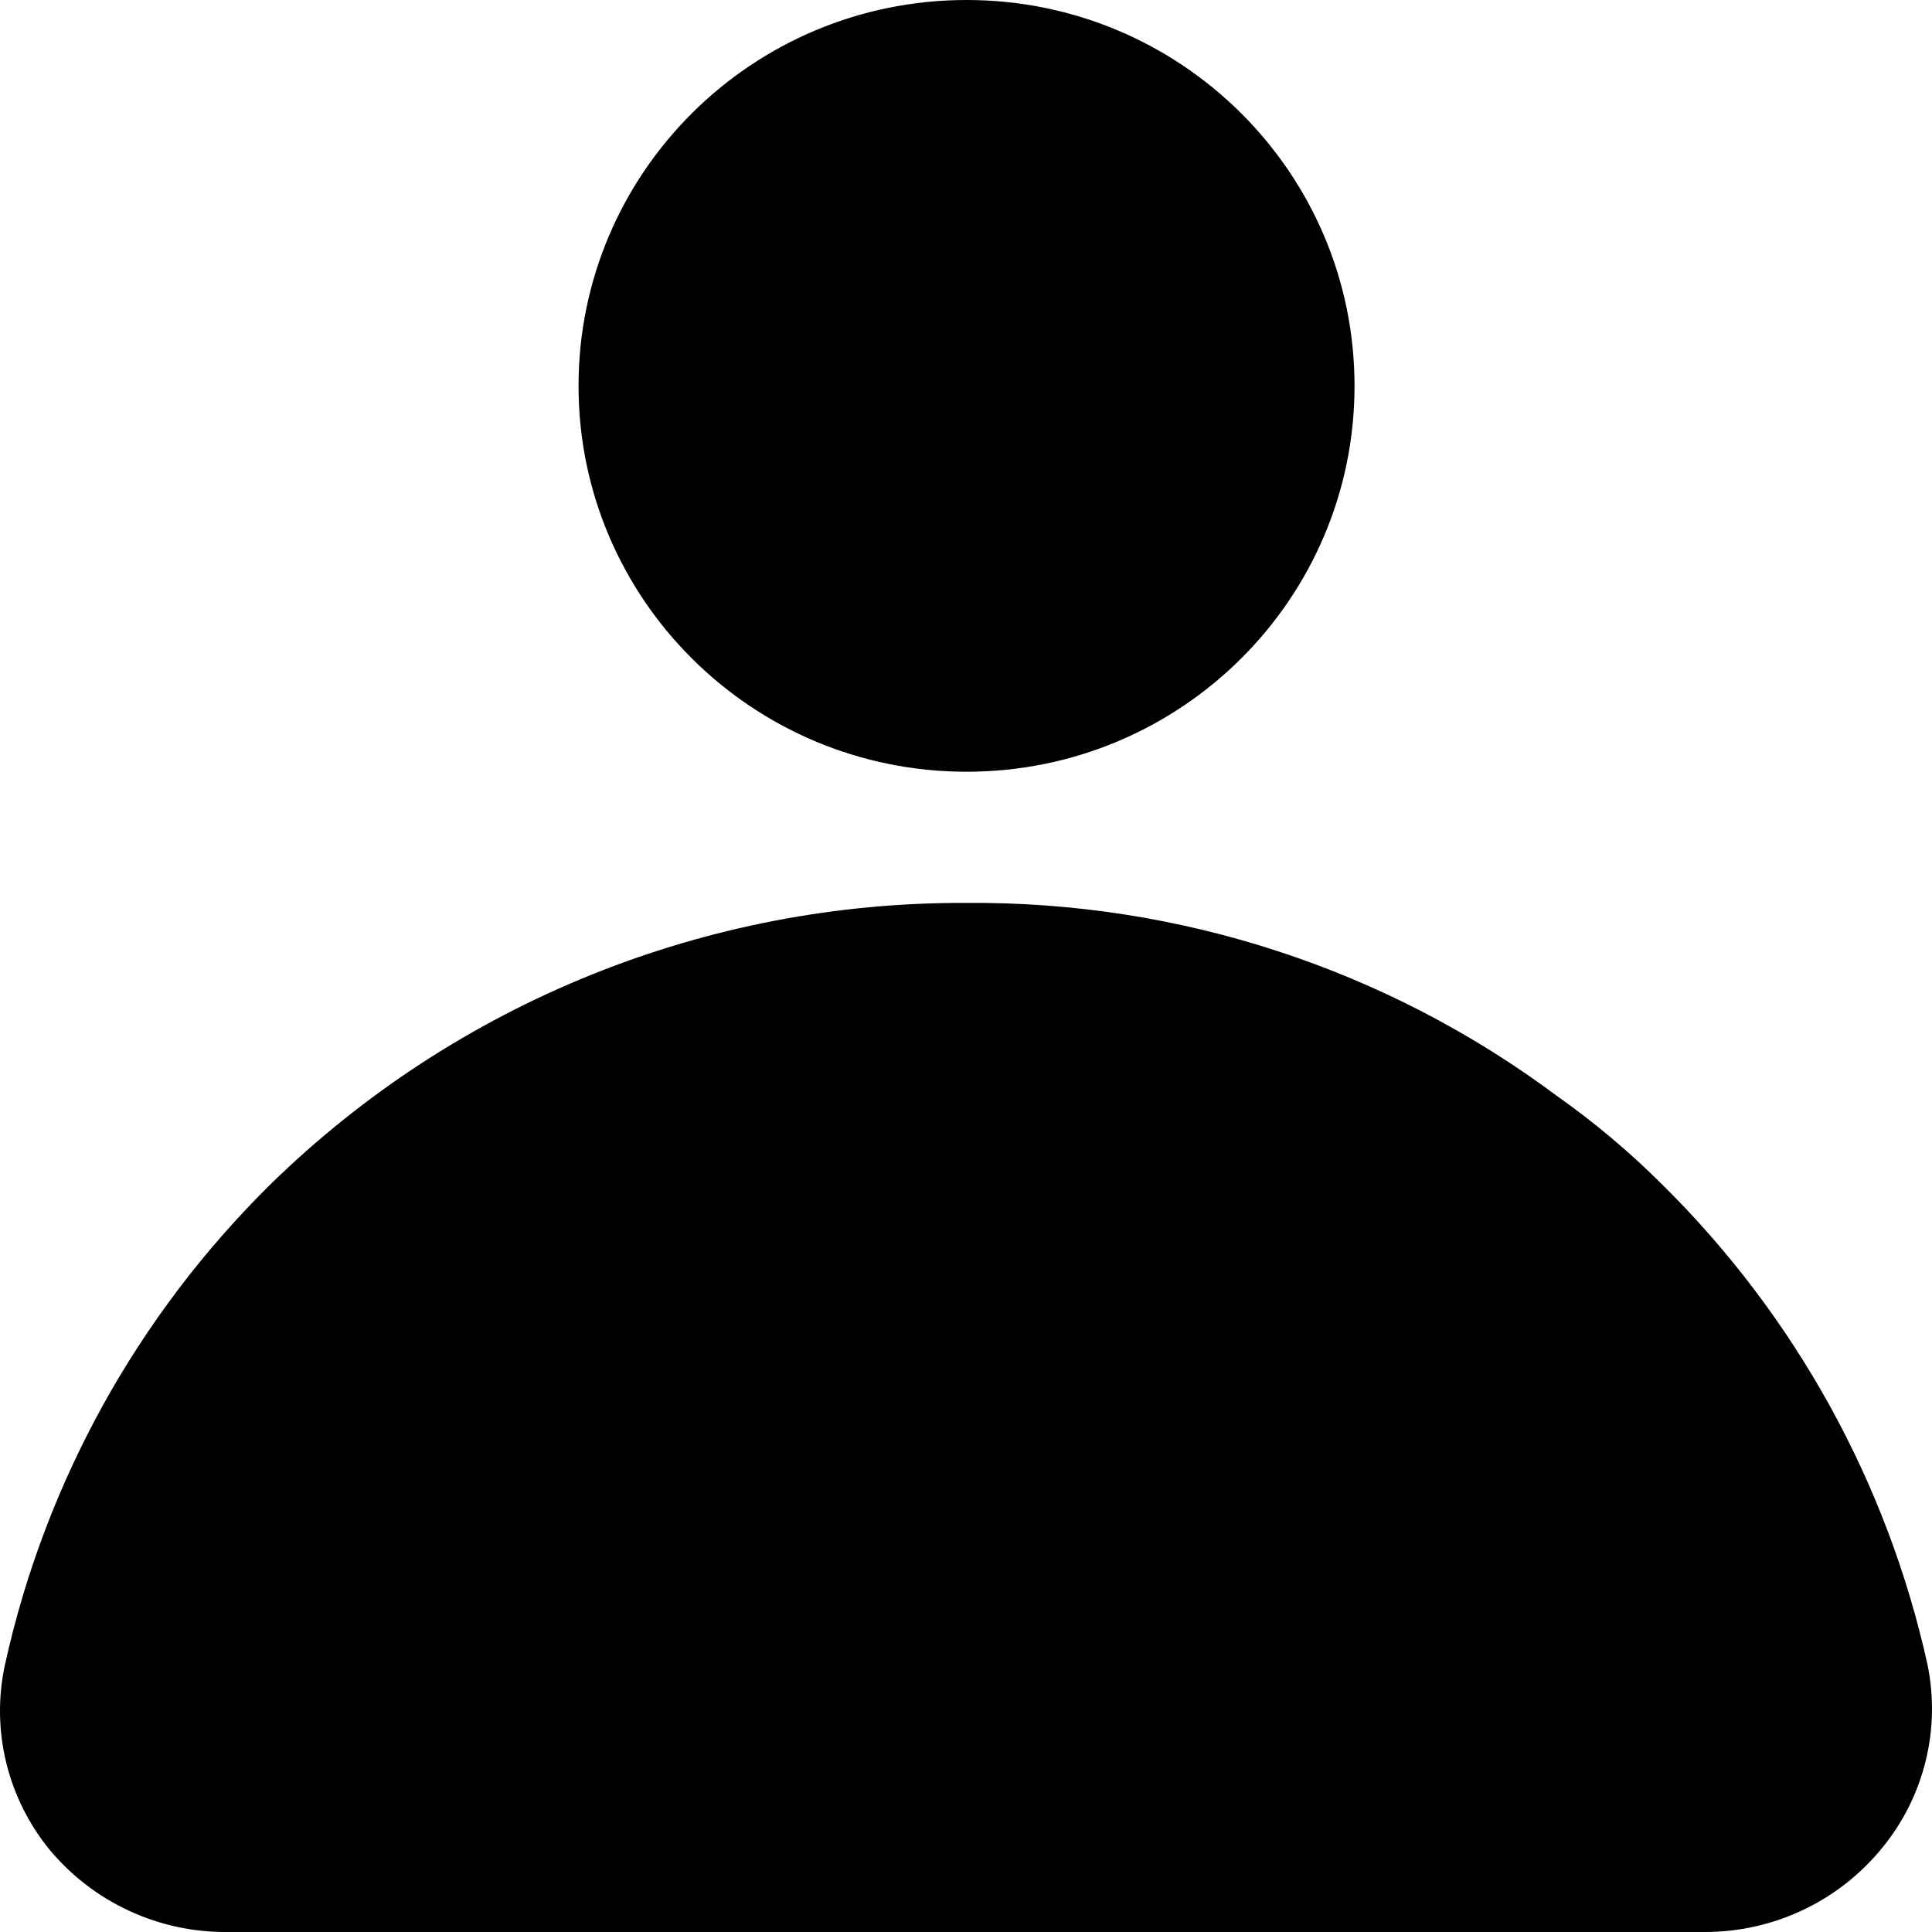
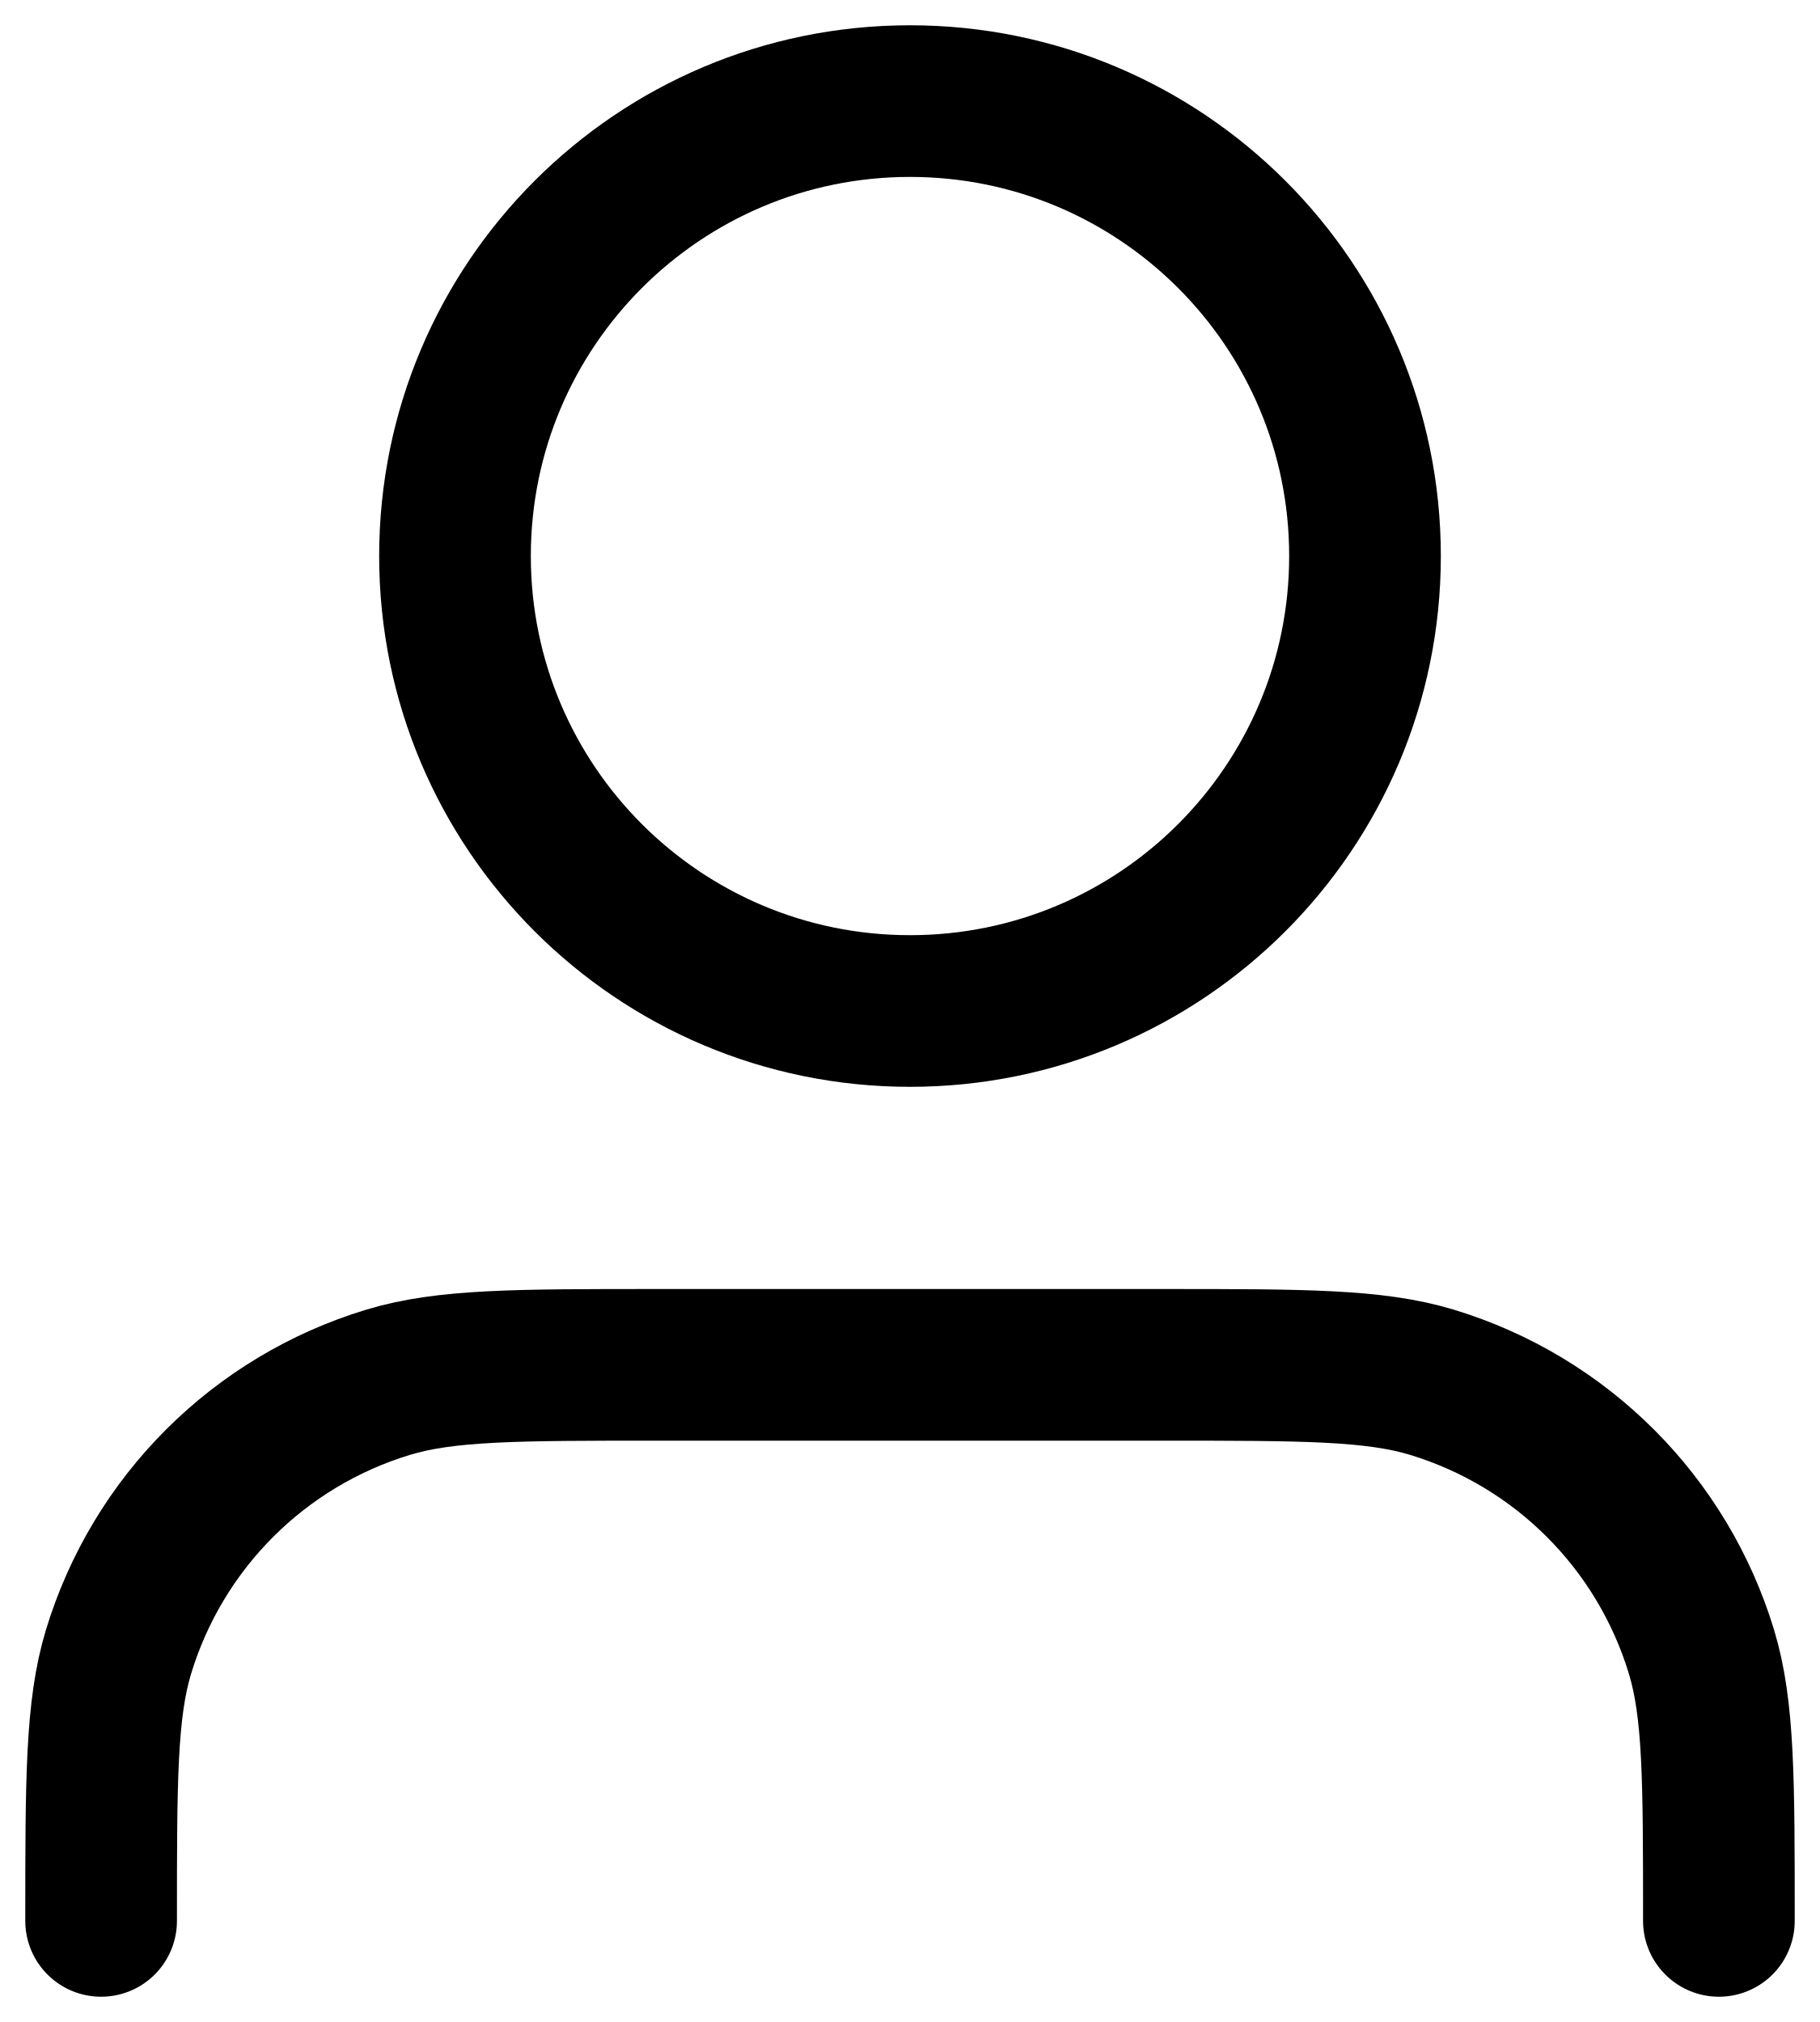
- <svg xmlns="http://www.w3.org/2000/svg" width="20" height="20" viewBox="0 0 20 20" fill="none">
-   <path d="M10.006 7.989C12.224 7.989 14.022 6.201 14.022 3.995C14.022 1.788 12.224 0 10.006 0C7.787 0 5.989 1.788 5.989 3.995C5.989 6.201 7.787 7.989 10.006 7.989Z" fill="black" />
-   <path d="M19.953 17.23C19.536 15.344 18.581 13.617 17.202 12.257C16.867 11.923 16.504 11.618 16.117 11.345C14.355 10.03 12.208 9.329 10.006 9.347C7.313 9.334 4.724 10.38 2.803 12.257C1.423 13.617 0.468 15.344 0.052 17.23C-0.021 17.564 -0.017 17.909 0.063 18.241C0.143 18.573 0.297 18.883 0.513 19.148C0.738 19.418 1.02 19.635 1.34 19.782C1.66 19.93 2.009 20.004 2.361 20H17.65C18.004 20 18.353 19.921 18.671 19.769C18.99 19.617 19.27 19.395 19.491 19.121C19.704 18.859 19.855 18.554 19.935 18.227C20.015 17.9 20.021 17.56 19.953 17.23Z" fill="black" />
+ <svg xmlns="http://www.w3.org/2000/svg" width="18" height="20" viewBox="0 0 18 20" fill="none">
+   <path d="M17 19C17 17.604 17 16.907 16.828 16.339C16.44 15.06 15.44 14.06 14.161 13.672C13.593 13.5 12.896 13.5 11.5 13.5H6.5C5.104 13.5 4.407 13.5 3.839 13.672C2.56 14.06 1.56 15.06 1.172 16.339C1 16.907 1 17.604 1 19M13.5 5.5C13.5 7.985 11.485 10 9 10C6.515 10 4.5 7.985 4.5 5.5C4.5 3.015 6.515 1 9 1C11.485 1 13.5 3.015 13.5 5.5Z" stroke="black" stroke-width="1.5" stroke-linecap="round" stroke-linejoin="round" />
</svg>
